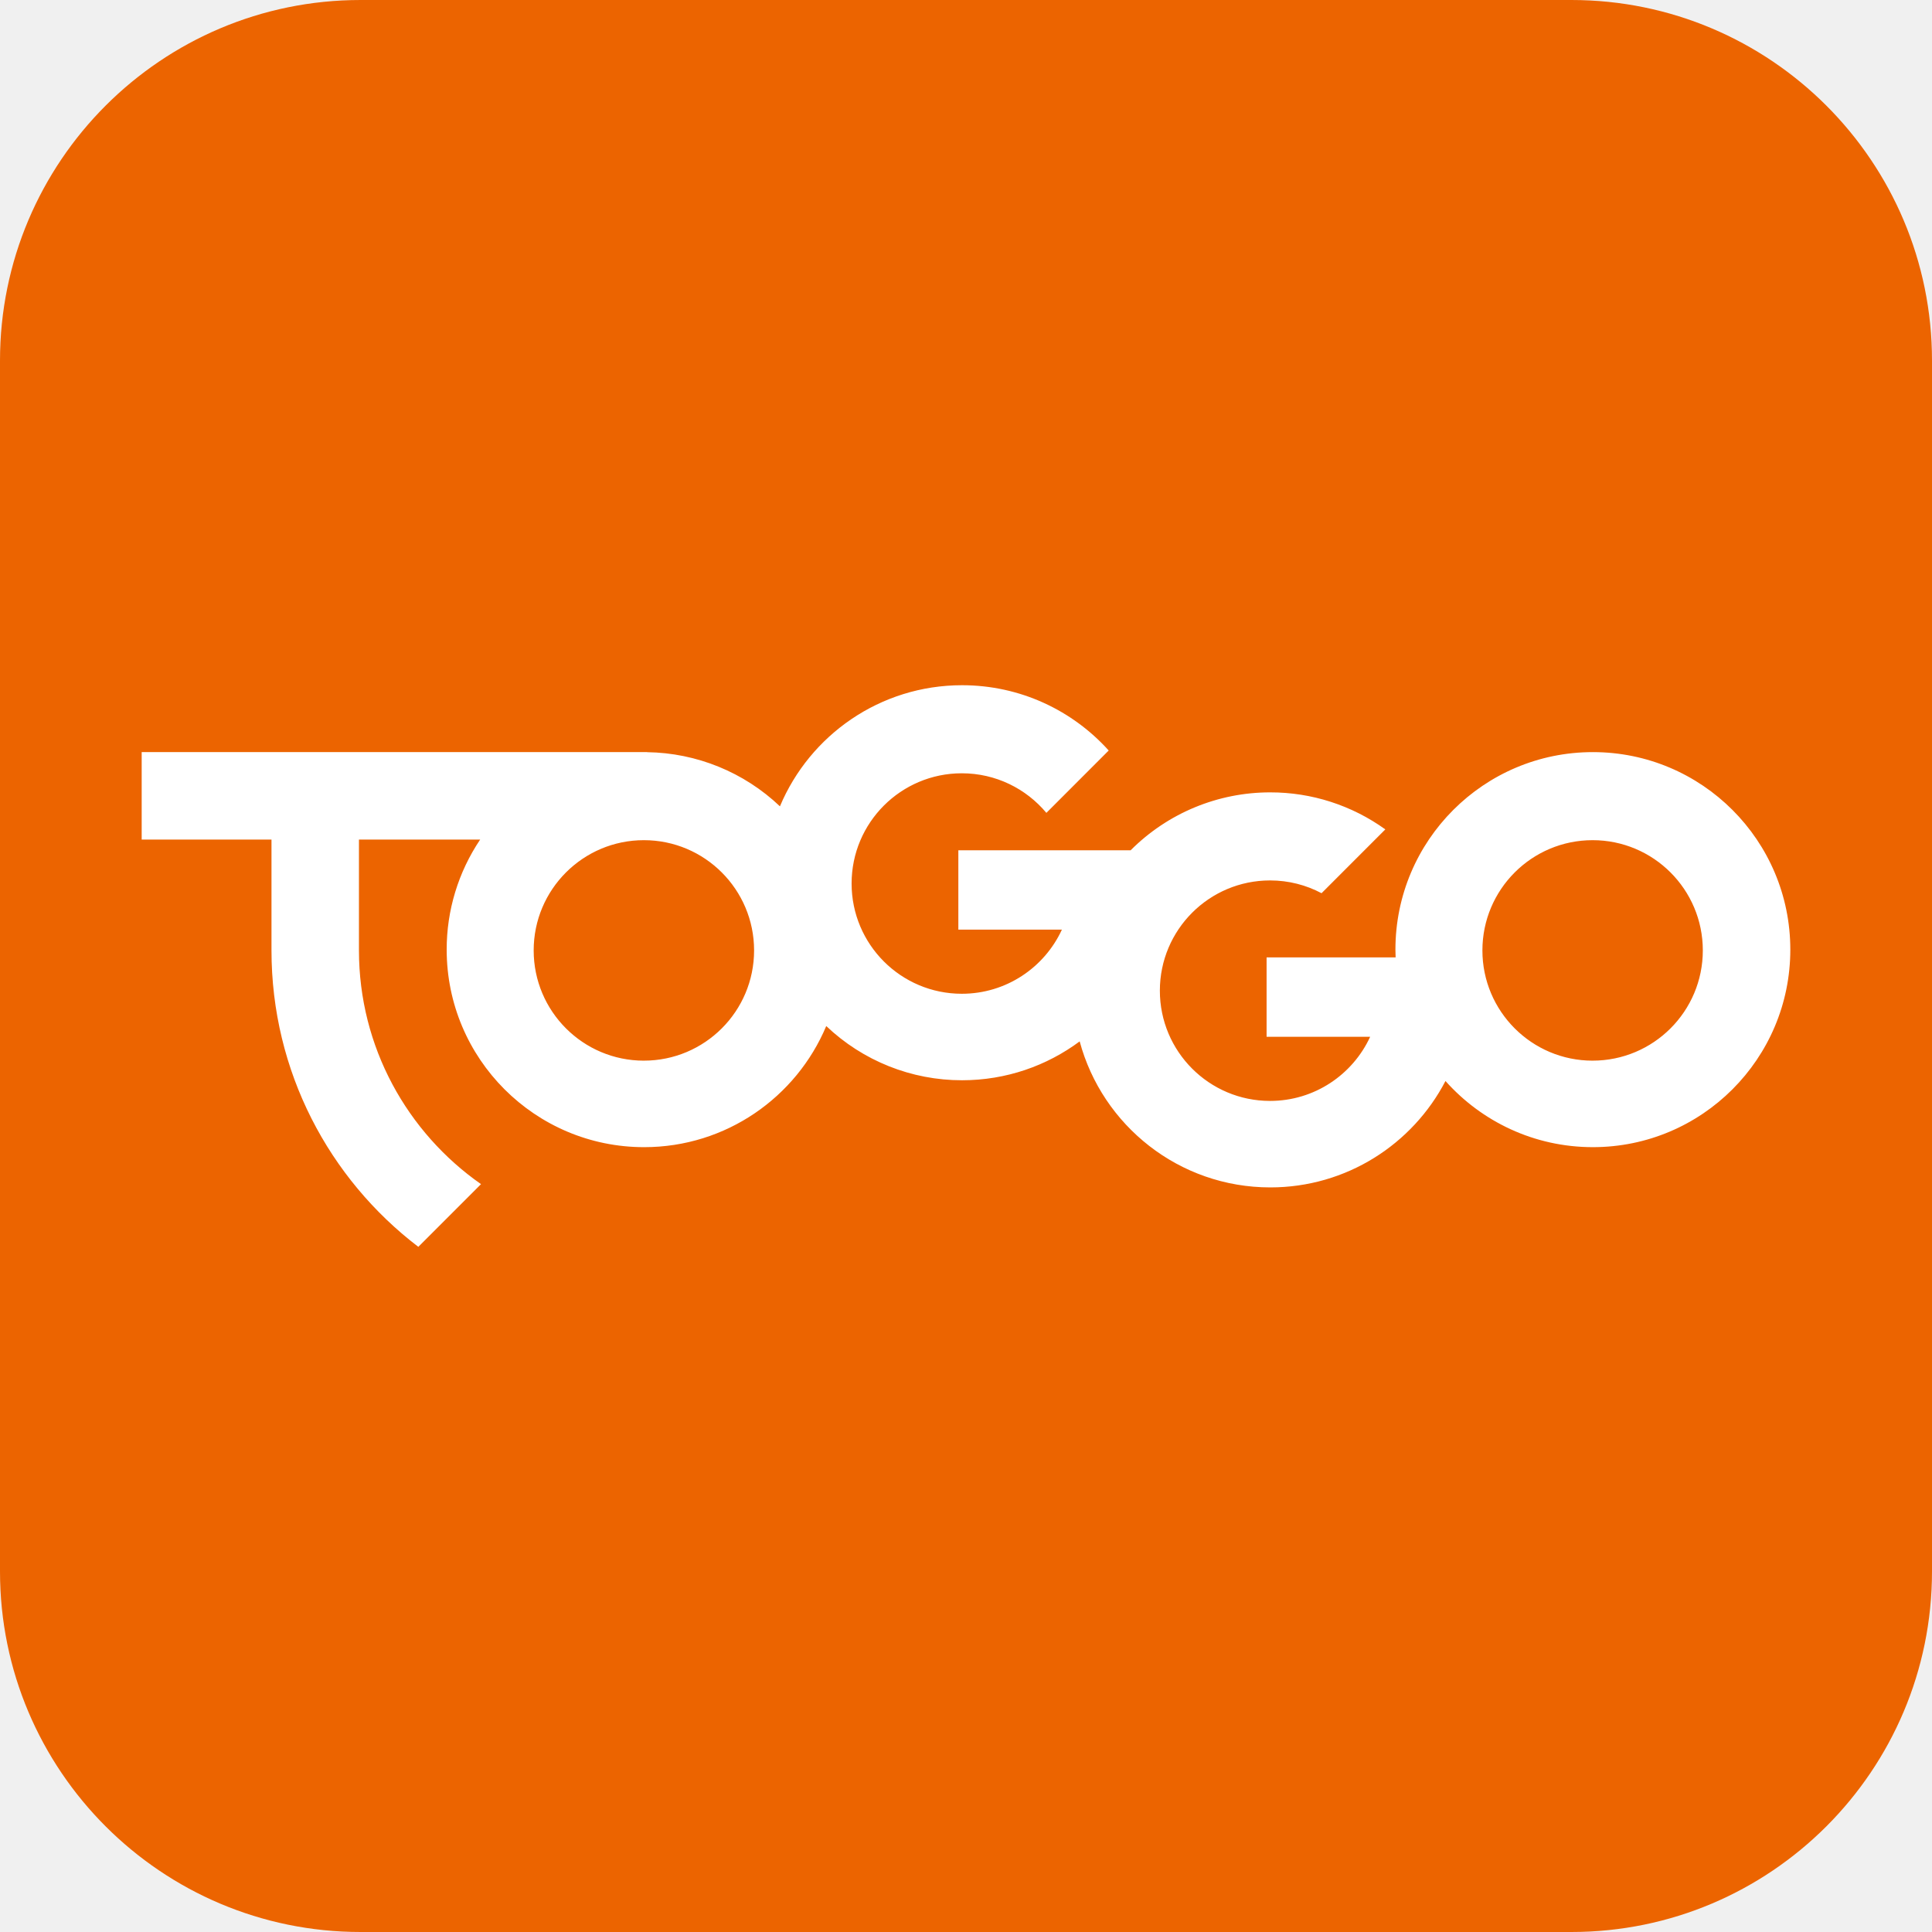
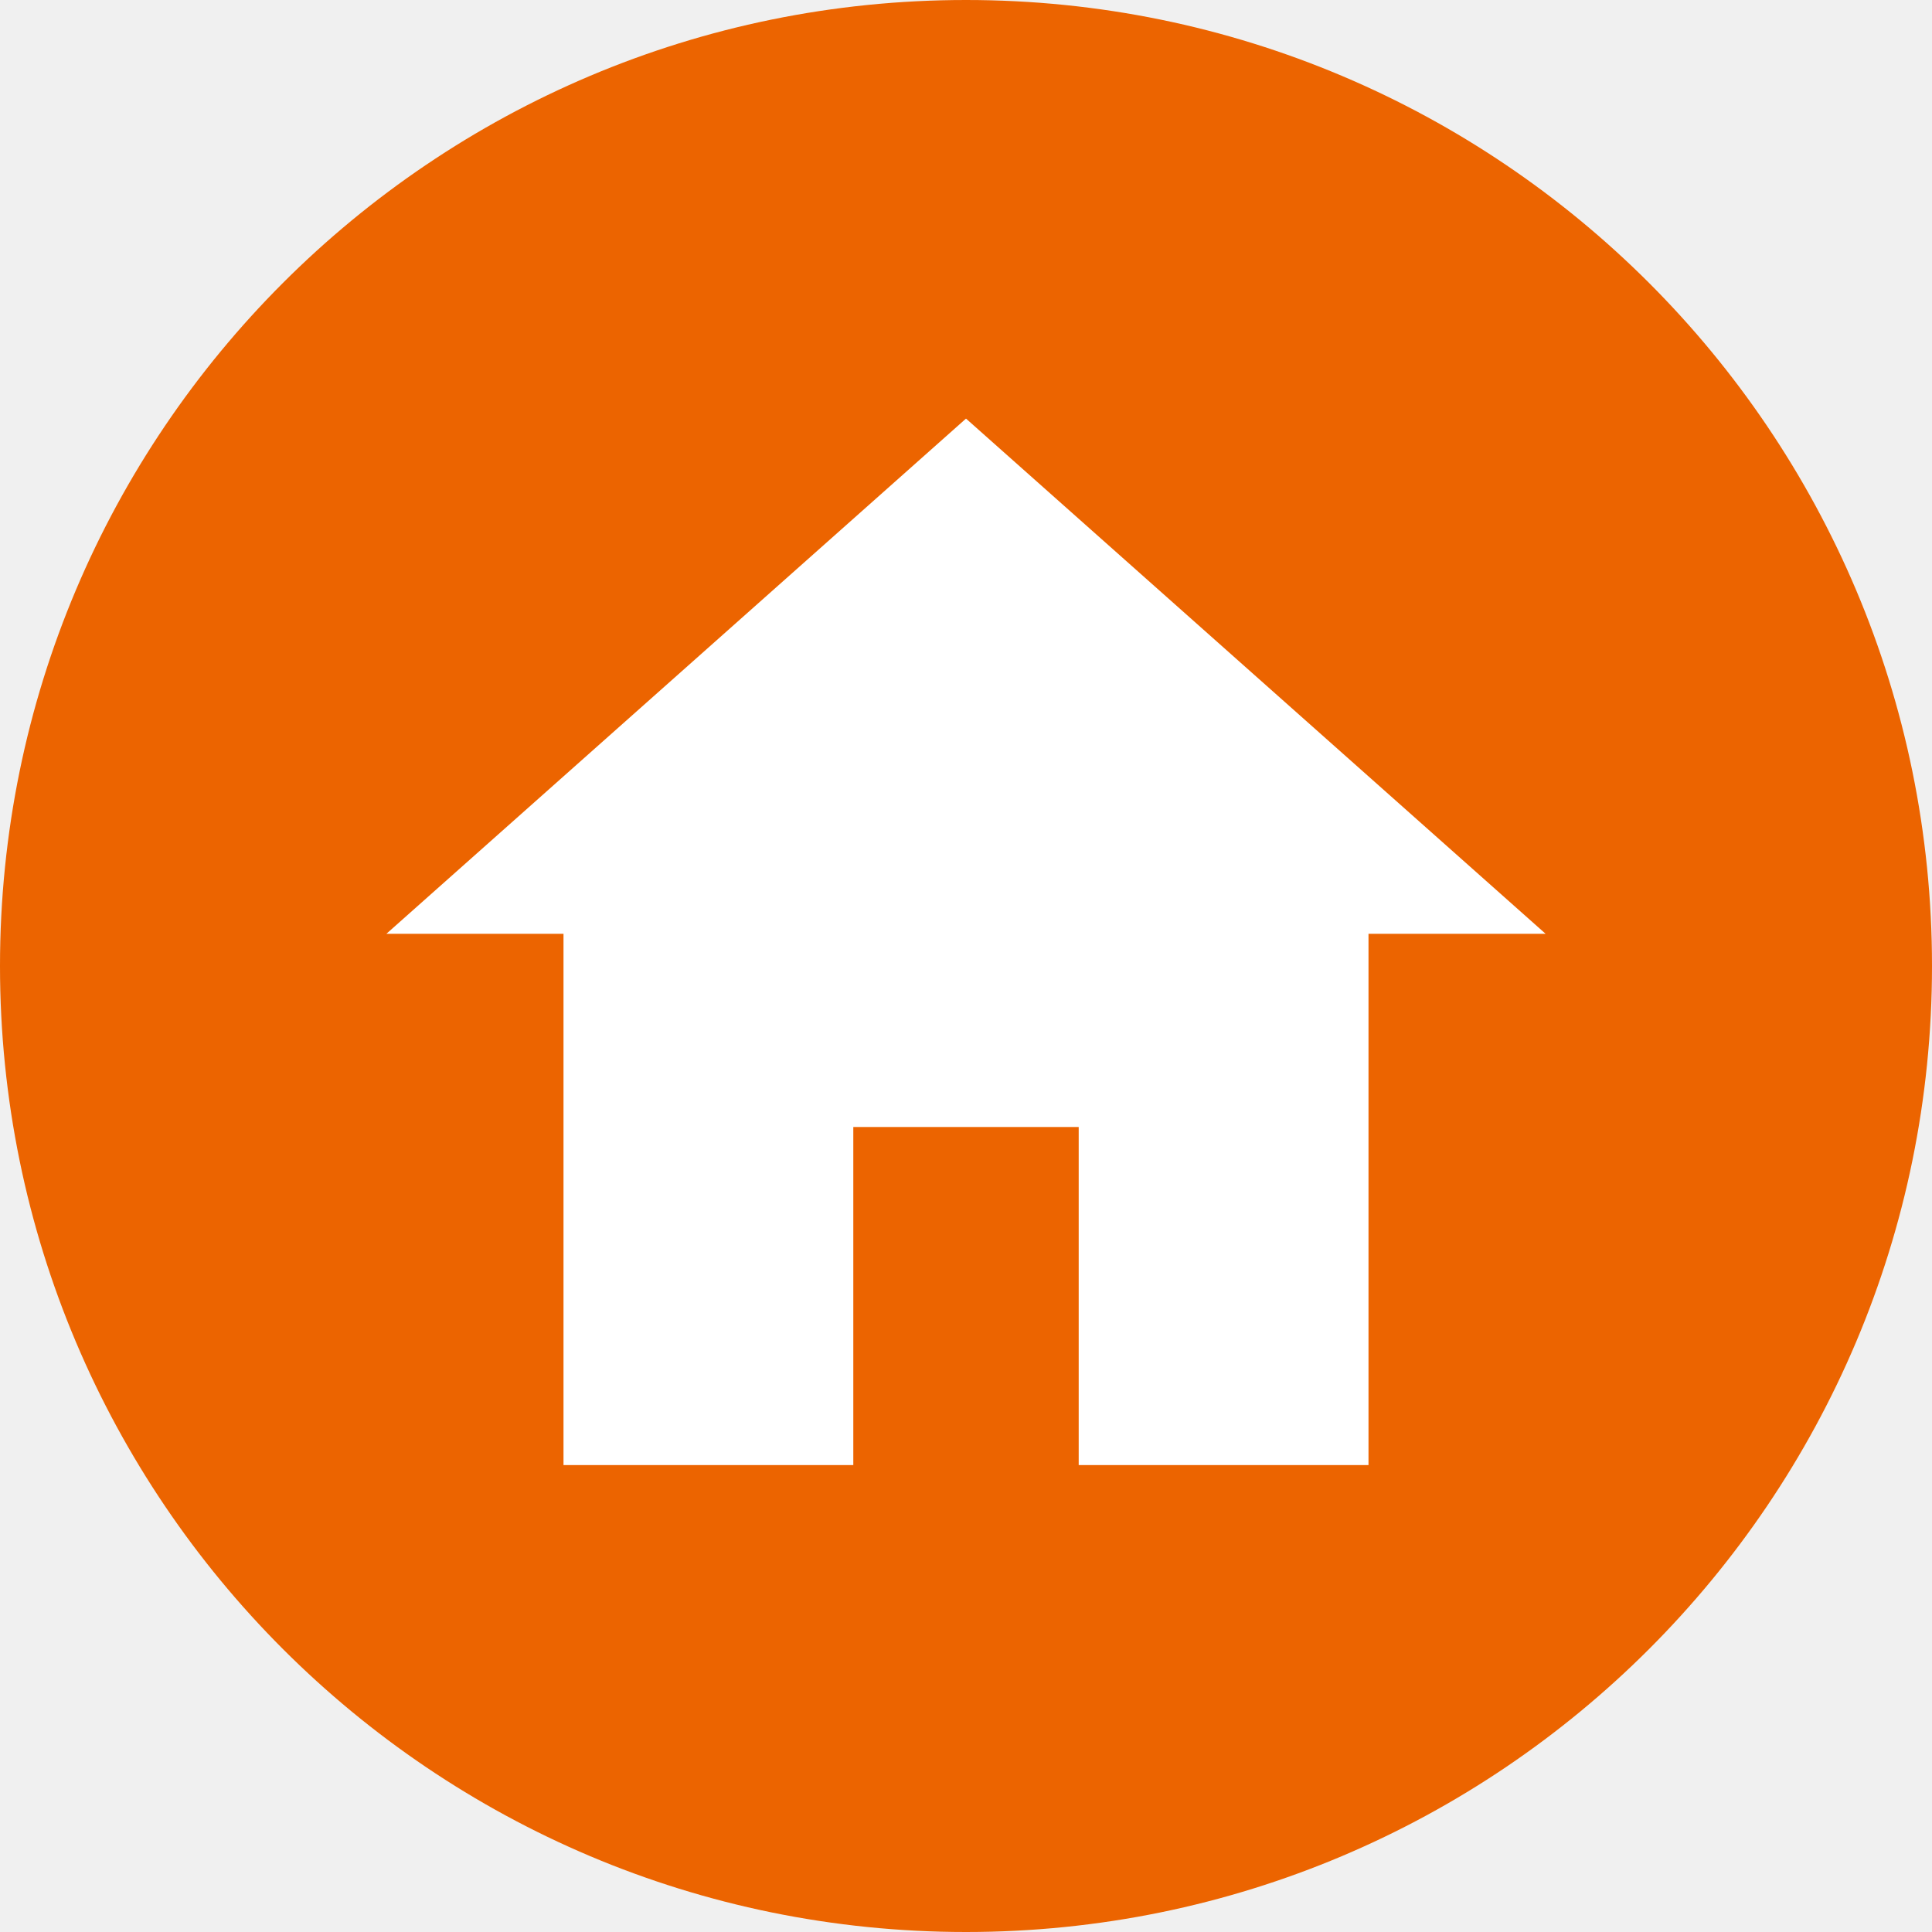
- <svg xmlns="http://www.w3.org/2000/svg" viewBox="0 0 300 300">
-   <rect width="300" height="300" rx="56" fill="#ec6400" />
-   <path fill="#fff" fill-rule="evenodd" transform="translate(22.00 106.40) scale(0.85333)" d="m 264.025,68.319 c -11.077,0 -20.054,-8.984 -20.054,-20.06 0,-11.08 8.979,-20.062 20.054,-20.062 11.075,0 20.054,8.982 20.054,20.06 0,11.08 -8.979,20.06 -20.054,20.06 z m -172.64,0 c -11.077,0 -20.054,-8.984 -20.054,-20.06 0,-11.08 8.979,-20.062 20.054,-20.062 11.075,0 20.054,8.982 20.054,20.06 0,11.08 -8.979,20.06 -20.054,20.06 z M 264.071,12.173 c -19.843,0 -35.929,16.091 -35.929,35.942 0,0.475 0.017,0.946 0.036,1.418 H 204.699 v 14.445 h 18.844 c -3.176,6.885 -10.136,11.667 -18.214,11.667 -11.075,0 -20.052,-8.984 -20.052,-20.06 0,-11.08 8.977,-20.062 20.054,-20.062 3.384,0 6.57,0.841 9.368,2.324 l 11.604,-11.611 c -6.095,-4.388 -13.417,-6.746 -20.927,-6.737 -9.536,-0.012 -18.682,3.78 -25.413,10.535 h -31.355 v 14.445 h 18.842 c -3.176,6.887 -10.134,11.667 -18.213,11.667 -11.075,0 -20.054,-8.98 -20.054,-20.06 0,-11.08 8.979,-20.06 20.054,-20.06 6.183,0 11.712,2.802 15.391,7.203 L 175.968,11.88 C 169.395,4.586 159.874,0 149.283,0 134.369,0 121.577,9.092 116.143,22.038 109.614,15.829 100.983,12.31 91.973,12.186 v -0.013 H 91.434 0 V 28.085 H 23.621 V 48.257 c 0,22.006 10.482,41.555 26.72,53.941 L 61.747,90.788 C 48.33,81.404 39.537,65.84 39.537,48.257 V 28.085 h 22.058 c -3.983,5.92 -6.105,12.896 -6.094,20.031 0,19.851 16.086,35.944 35.929,35.944 14.914,0 27.705,-9.094 33.14,-22.04 6.663,6.343 15.513,9.875 24.712,9.865 8.021,0 15.425,-2.631 21.404,-7.073 4.121,15.305 18.086,26.571 34.688,26.571 13.863,0 25.884,-7.858 31.876,-19.36 6.58,7.383 16.154,12.036 26.819,12.036 C 283.915,84.059 300,67.966 300,48.115 300,28.264 283.914,12.173 264.071,12.173 Z" />
+ <svg xmlns="http://www.w3.org/2000/svg" viewBox="0 0 24 24">
+   <circle cx="12" cy="12" r="12" fill="#EC6400" />
+   <path fill="#FFFFFF" d="M12 5.2 4.8 11.6h2.2v6.6h3.6v-4.2h2.8v4.2H17v-6.6h2.2z" />
</svg>
